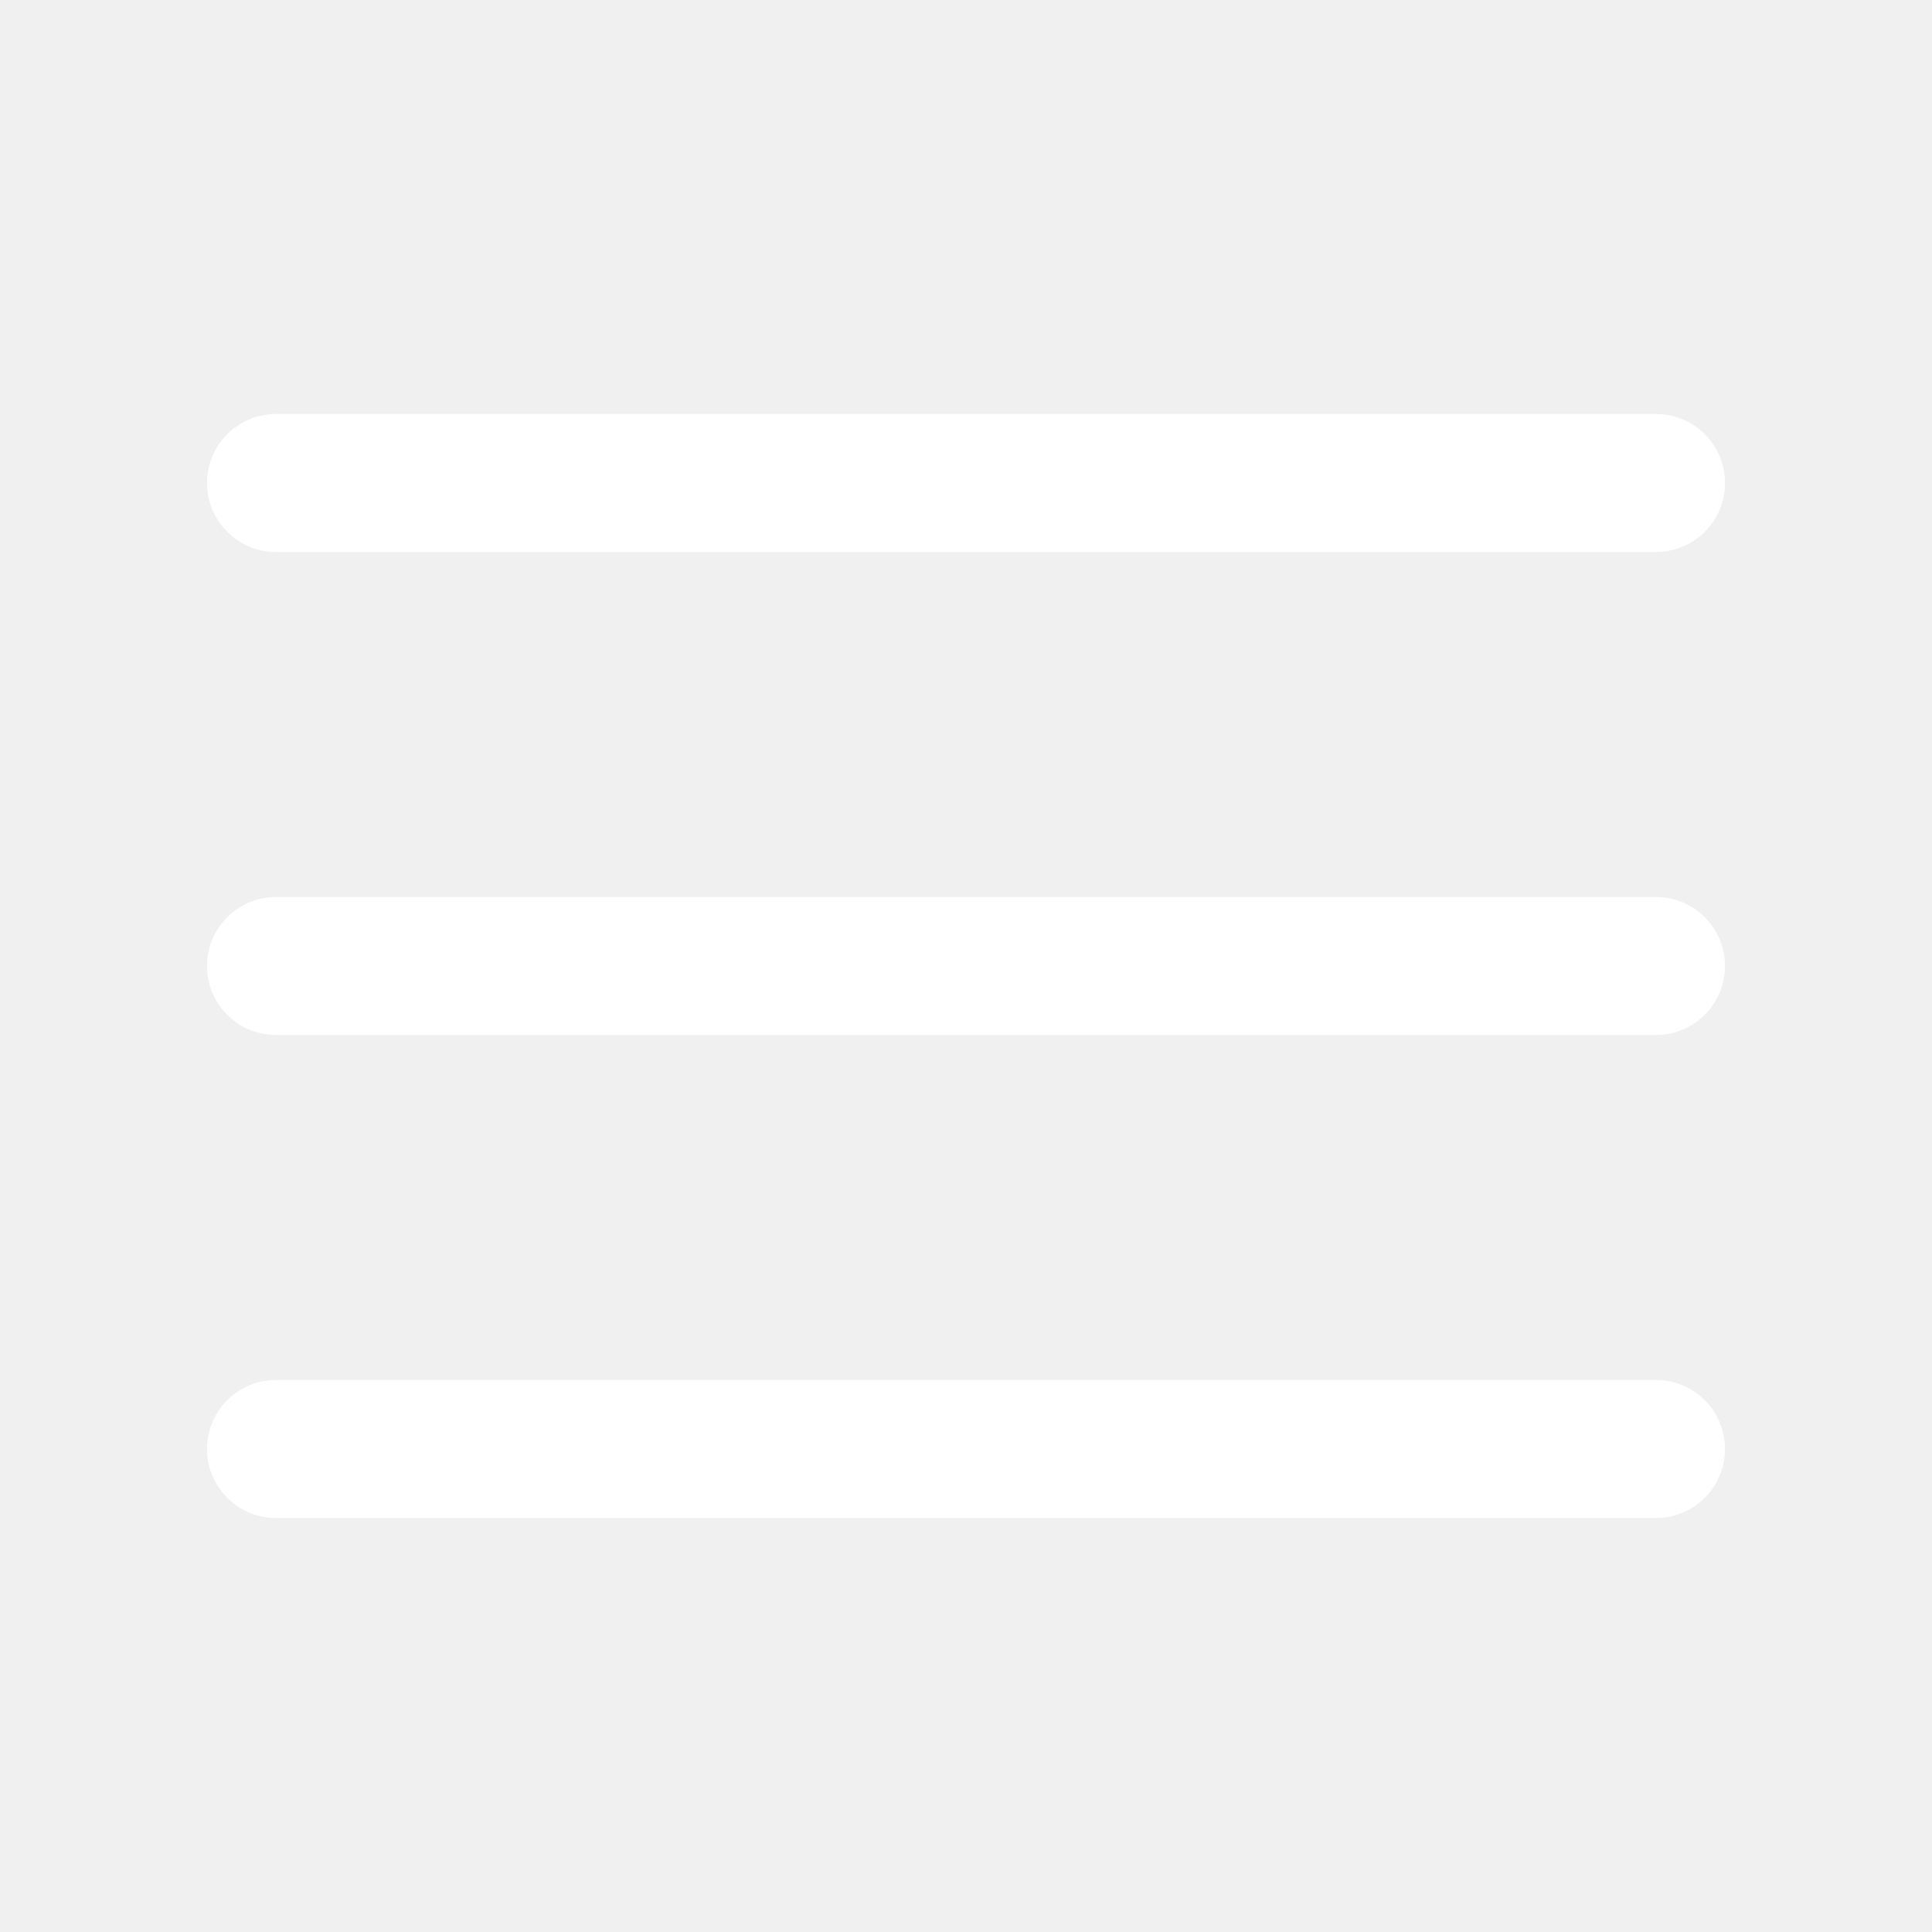
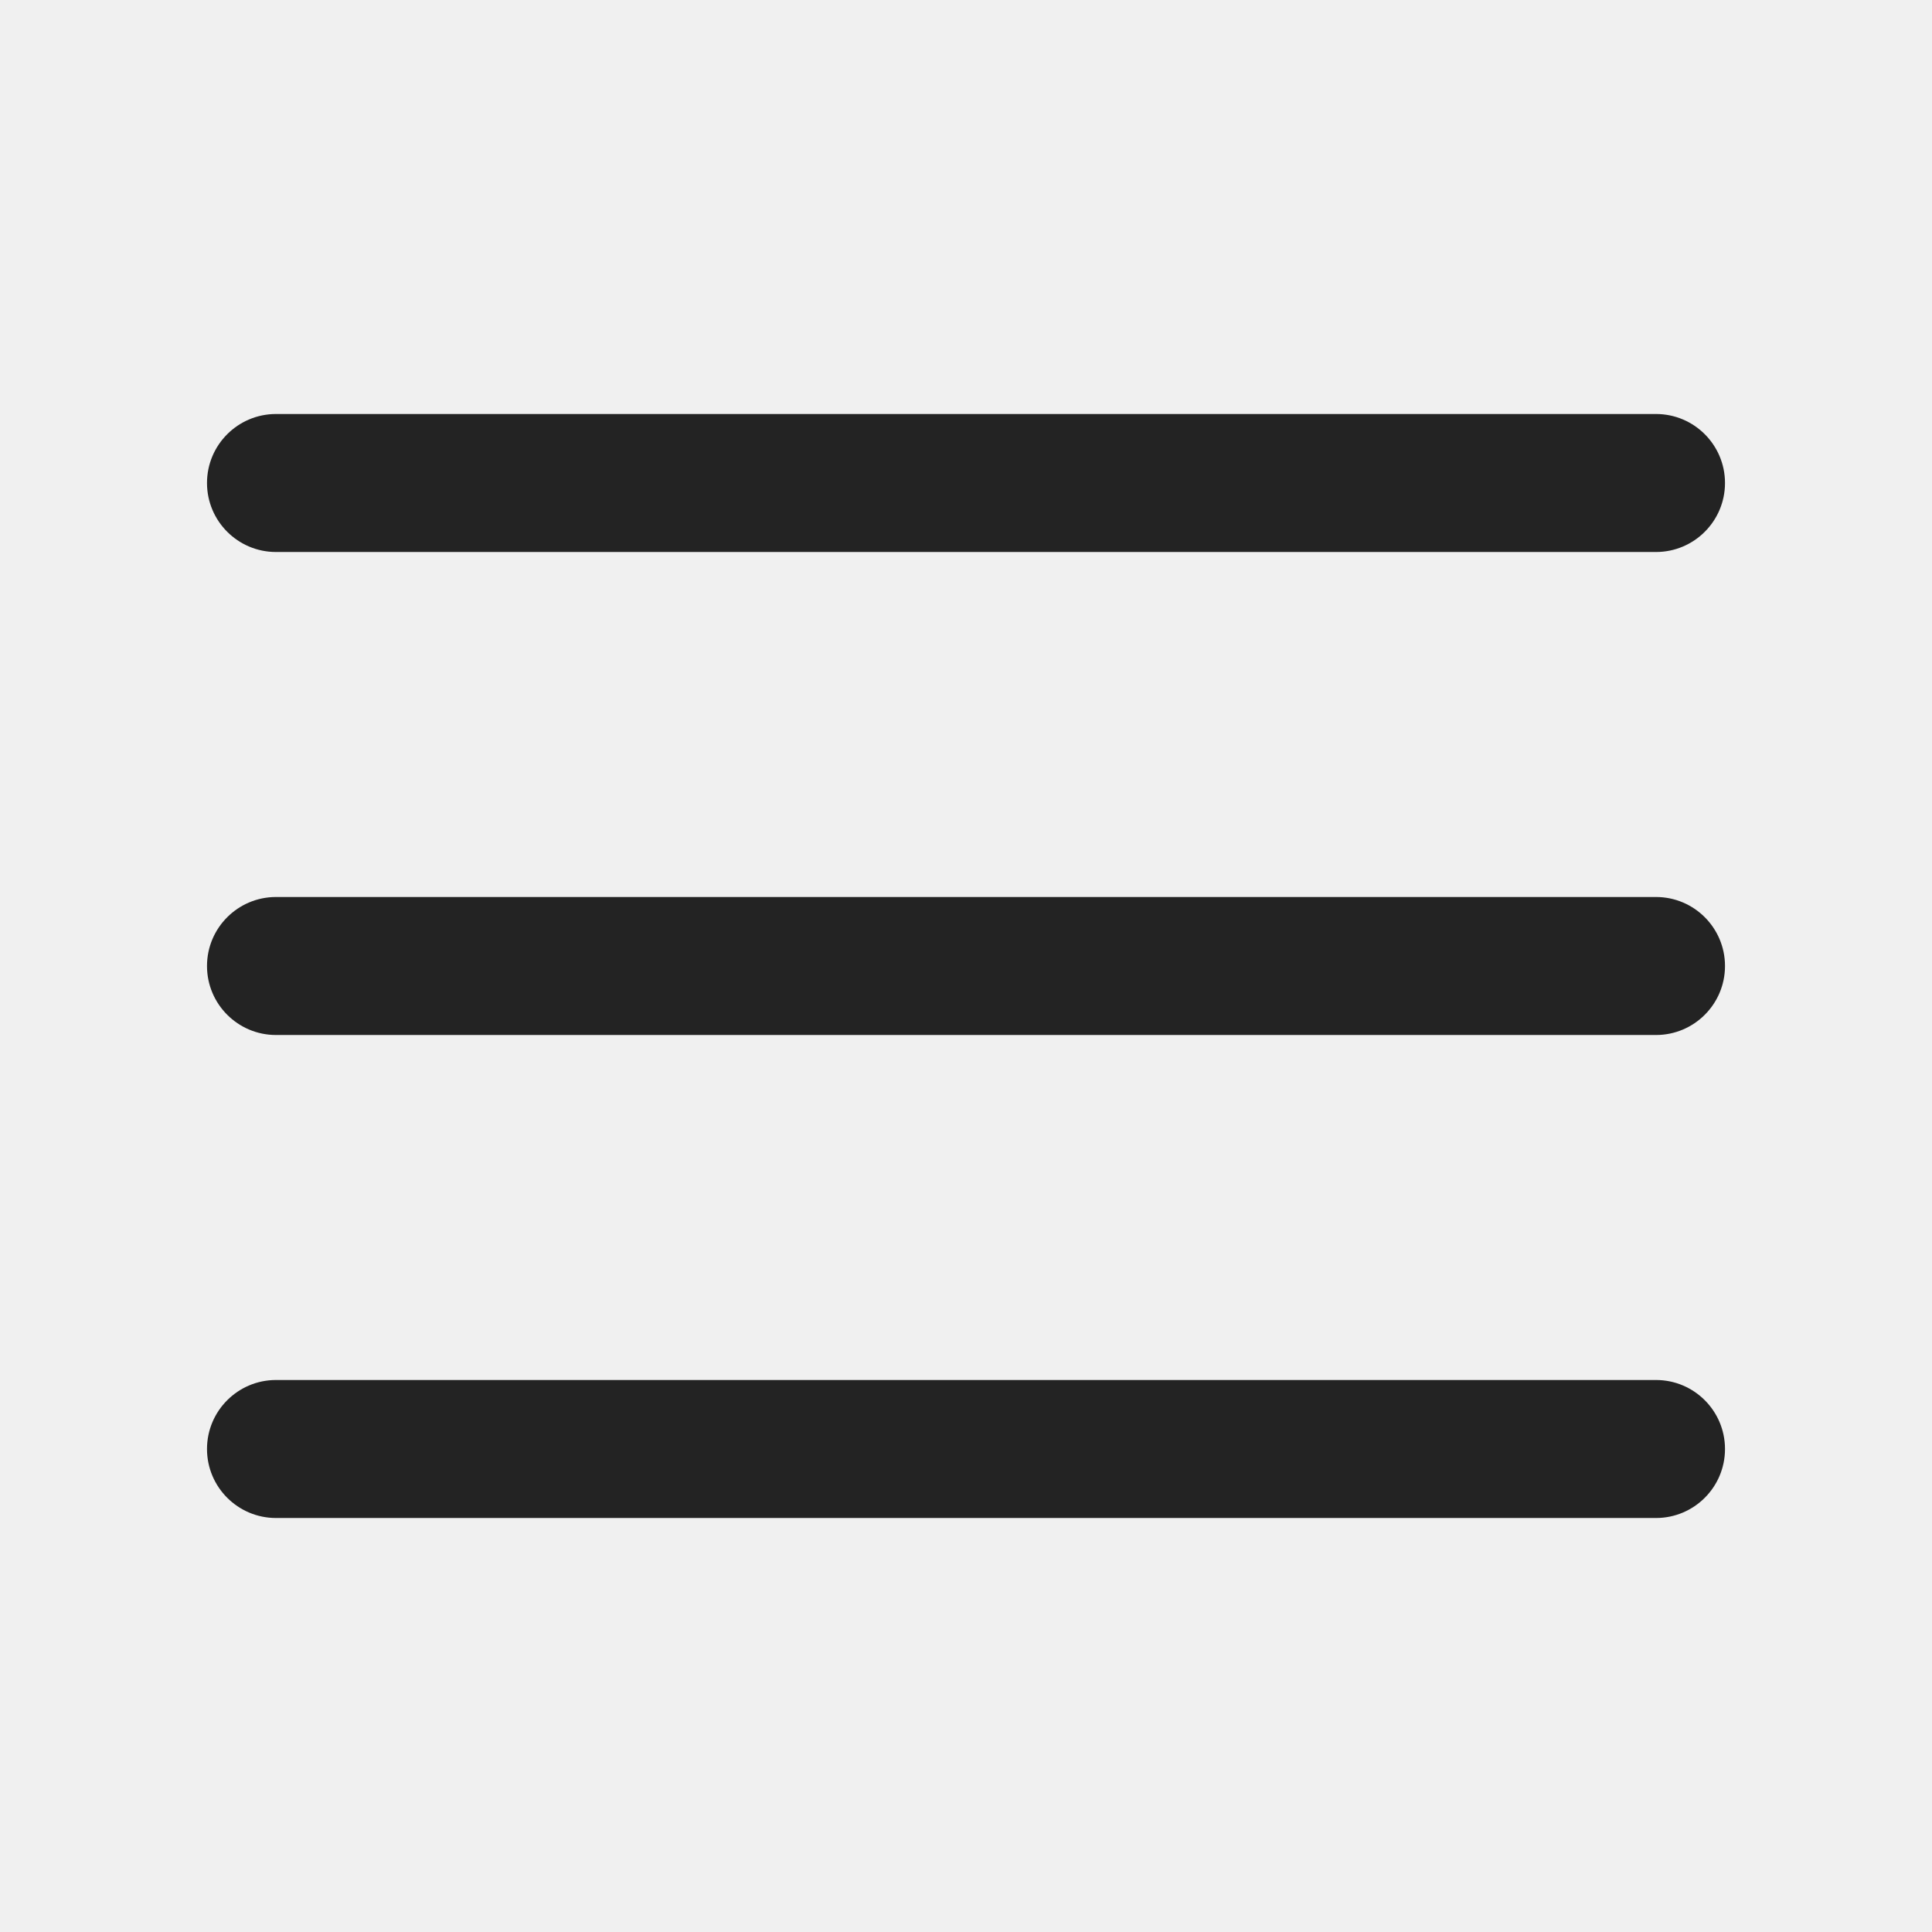
<svg xmlns="http://www.w3.org/2000/svg" width="75px" height="75px" viewBox="0 0 28 28" fill="none">
-   <path d="M3 7C3 6.448 3.448 6 4 6H24C24.552 6 25 6.448 25 7C25 7.552 24.552 8 24 8H4C3.448 8 3 7.552 3 7Z" fill="#ffffff" />
-   <path d="M3 14C3 13.448 3.448 13 4 13H24C24.552 13 25 13.448 25 14C25 14.552 24.552 15 24 15H4C3.448 15 3 14.552 3 14Z" fill="#ffffff" />
-   <path d="M4 20C3.448 20 3 20.448 3 21C3 21.552 3.448 22 4 22H24C24.552 22 25 21.552 25 21C25 20.448 24.552 20 24 20H4Z" fill="#ffffff" />
+   <path d="M3 7C3 6.448 3.448 6 4 6H24C24.552 6 25 6.448 25 7C25 7.552 24.552 8 24 8H4C3.448 8 3 7.552 3 7Z" fill="#232323" />
+   <path d="M3 14C3 13.448 3.448 13 4 13H24C24.552 13 25 13.448 25 14C25 14.552 24.552 15 24 15H4C3.448 15 3 14.552 3 14Z" fill="#232323" />
+   <path d="M4 20C3.448 20 3 20.448 3 21C3 21.552 3.448 22 4 22H24C24.552 22 25 21.552 25 21C25 20.448 24.552 20 24 20H4Z" fill="#232323" />
</svg>
